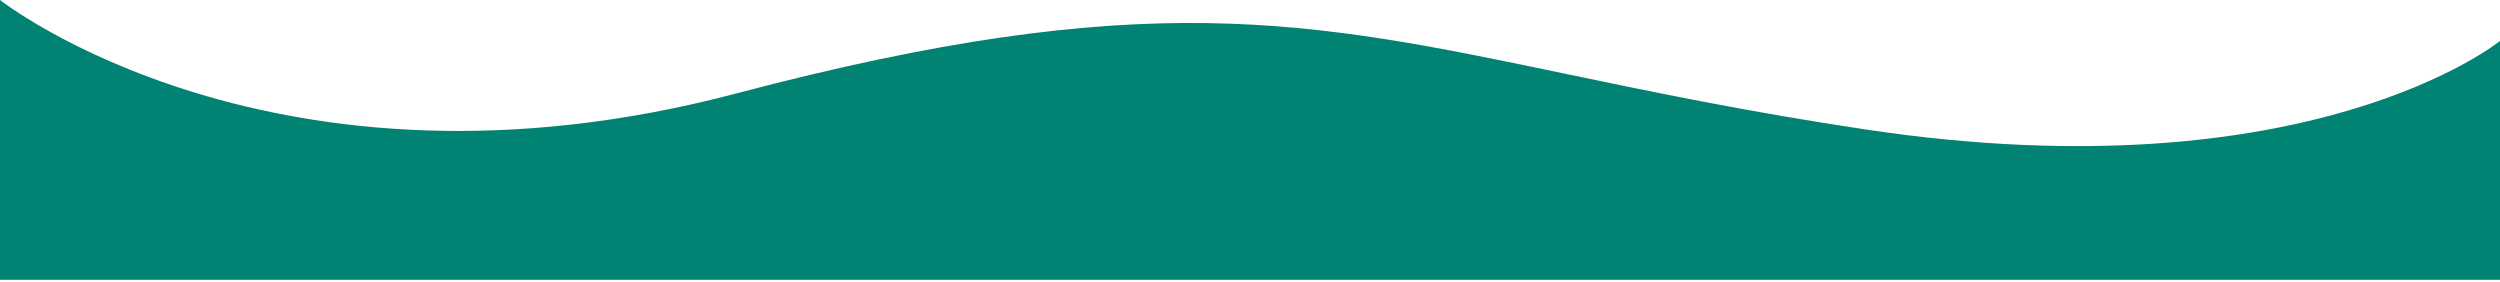
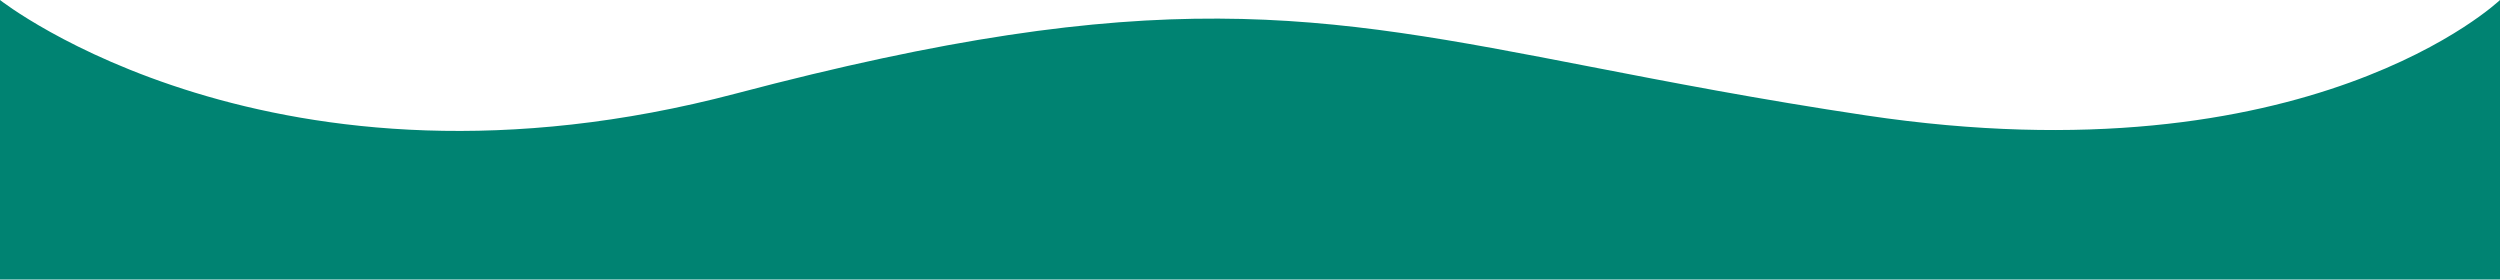
- <svg xmlns="http://www.w3.org/2000/svg" width="1440" height="162" viewBox="0 0 1440 162" fill="none">
-   <path fill-rule="evenodd" clip-rule="evenodd" d="M1440 23.579C1440 23.579 1330.57 112.892 1075 74.635C1006.57 64.392 951.248 52.848 901.934 42.557C753.075 11.493 658.931 -8.152 424 53.854C157.635 124.157 0.16 0.126 0 0L0 161.162H1440V23.579Z" fill="#008372" />
+ <svg xmlns="http://www.w3.org/2000/svg" width="1440" height="161" viewBox="0 0 1440 161" fill="none">
+   <path fill-rule="evenodd" clip-rule="evenodd" d="M1440 5.34058e-05C1440 5.34058e-05 1330.57 104.756 1075 66.5C1012.91 57.206 961.619 47.257 915.811 38.371C758.725 7.901 666.147 -10.057 424 53.854C157.741 124.129 0.285 0.224 0 0H0V161H1440V5.34058e-05Z" fill="#008372" />
</svg>
